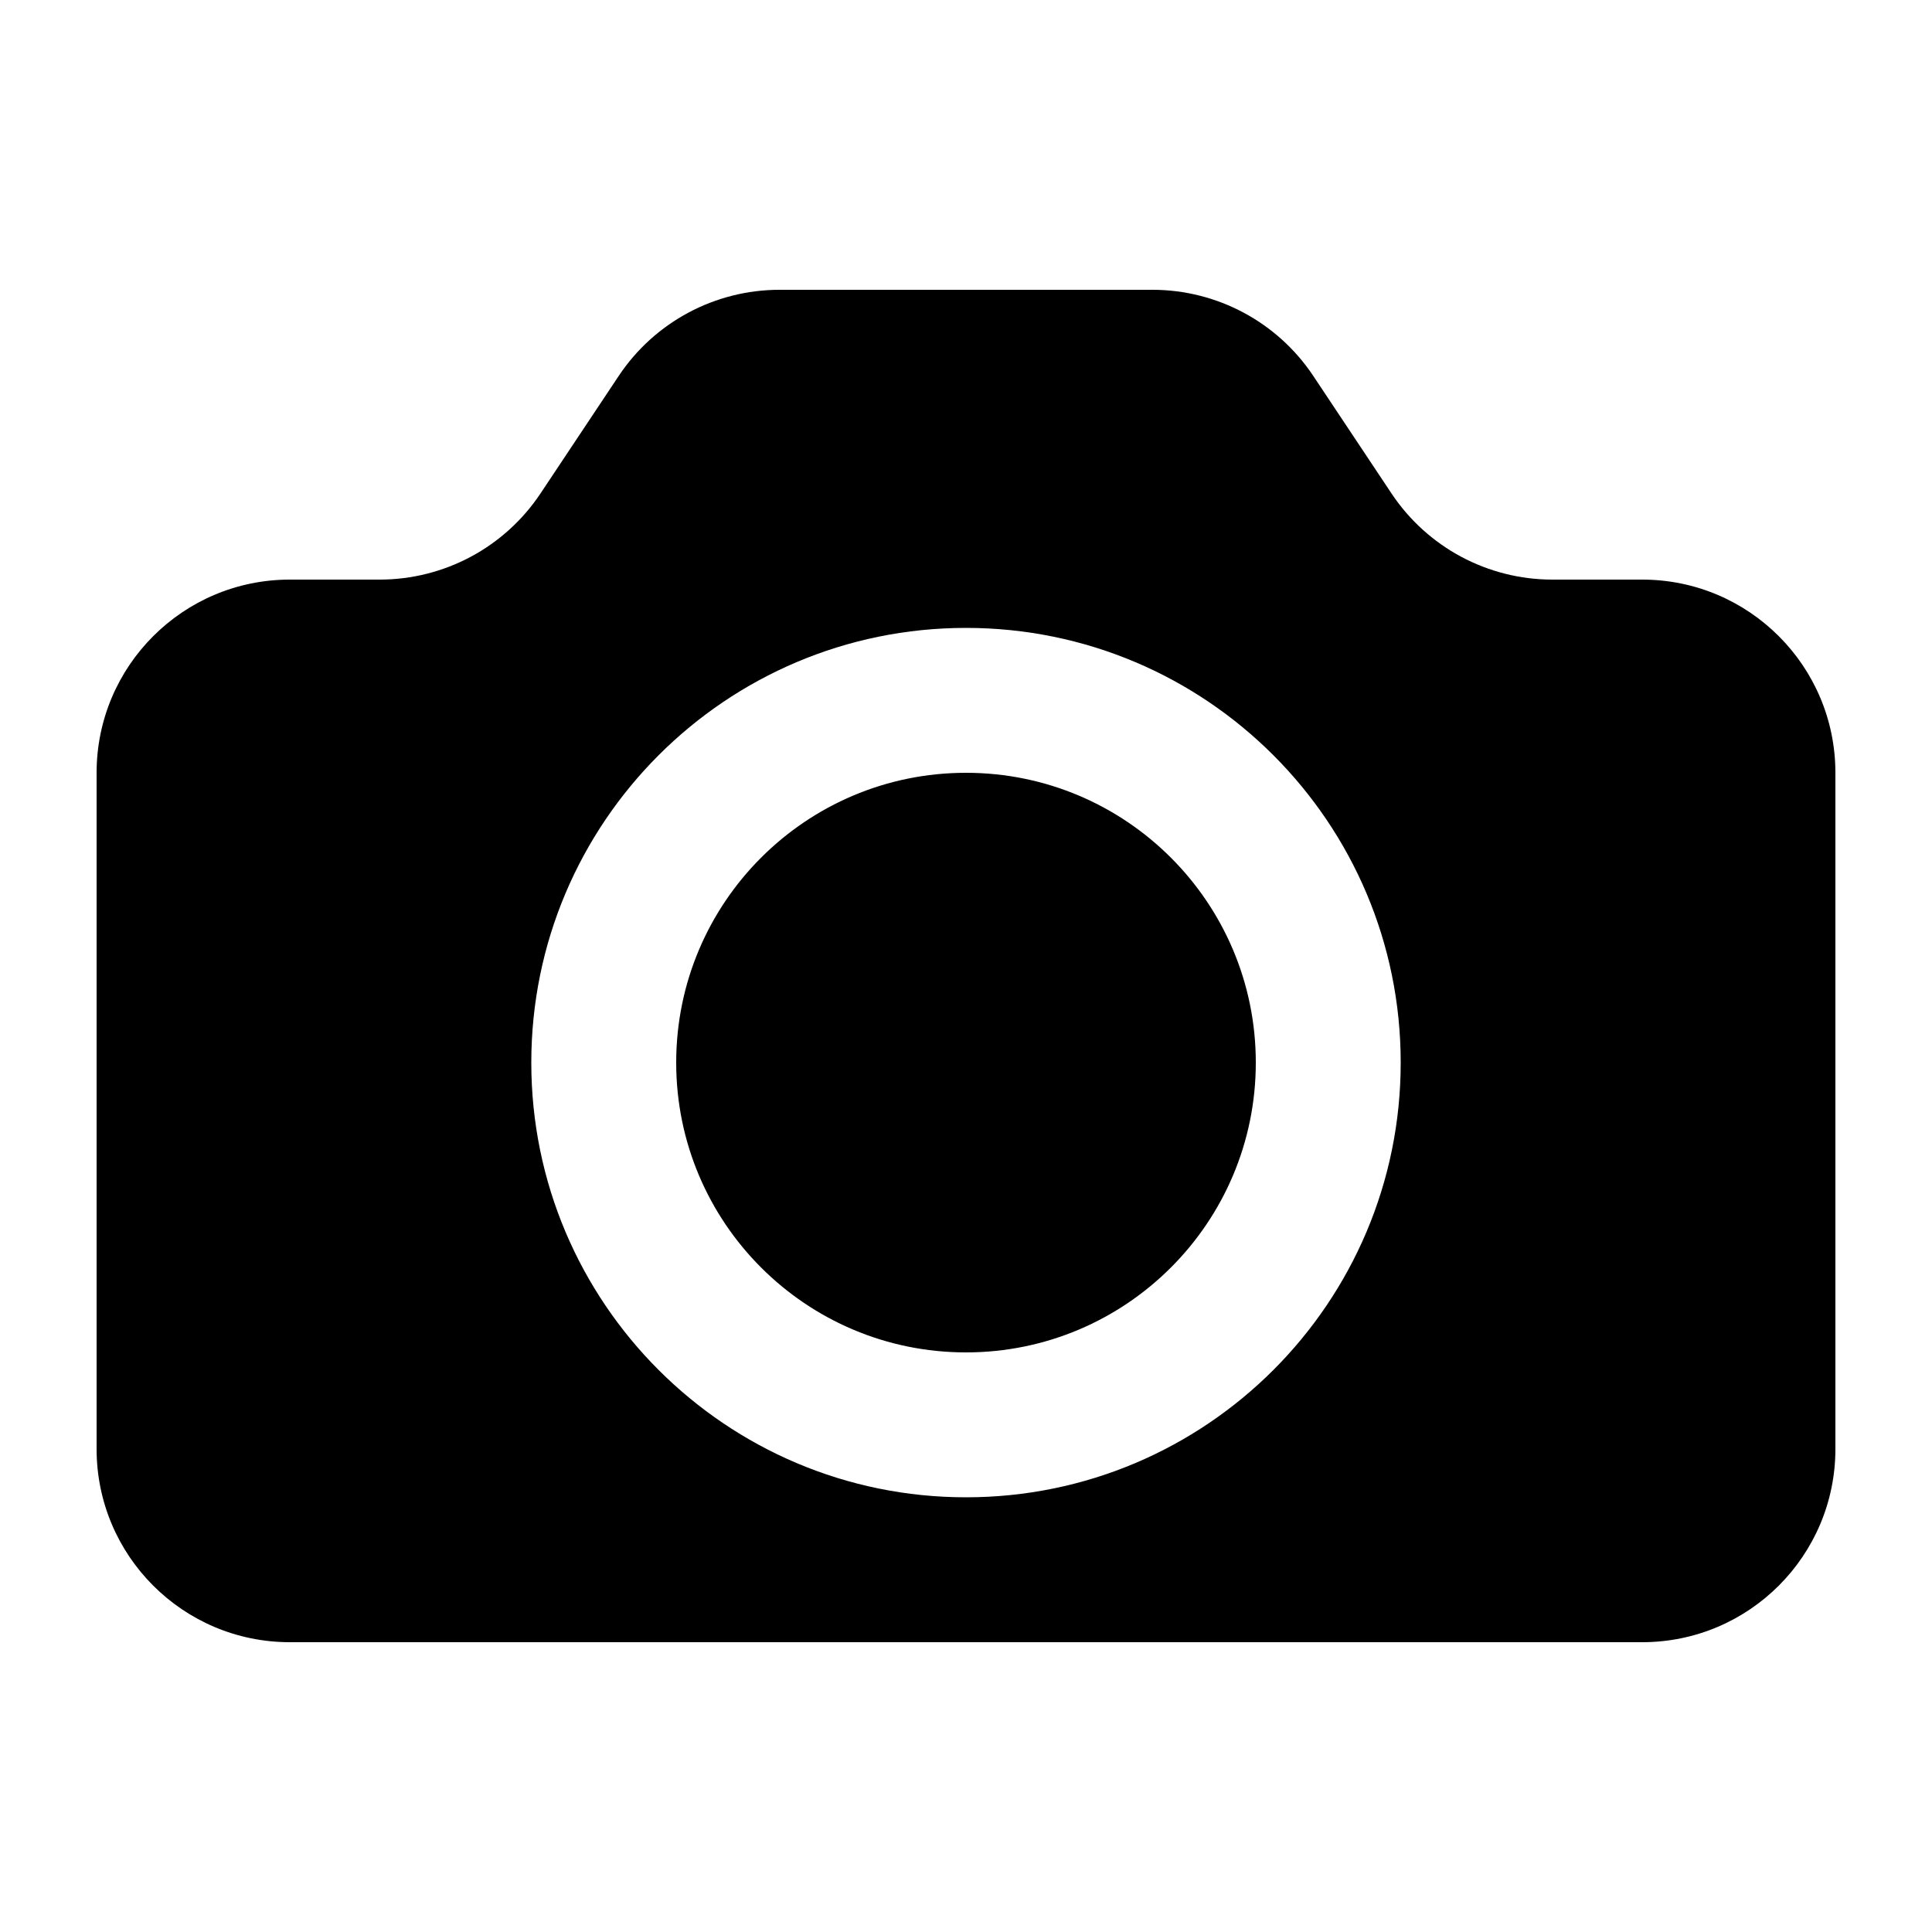
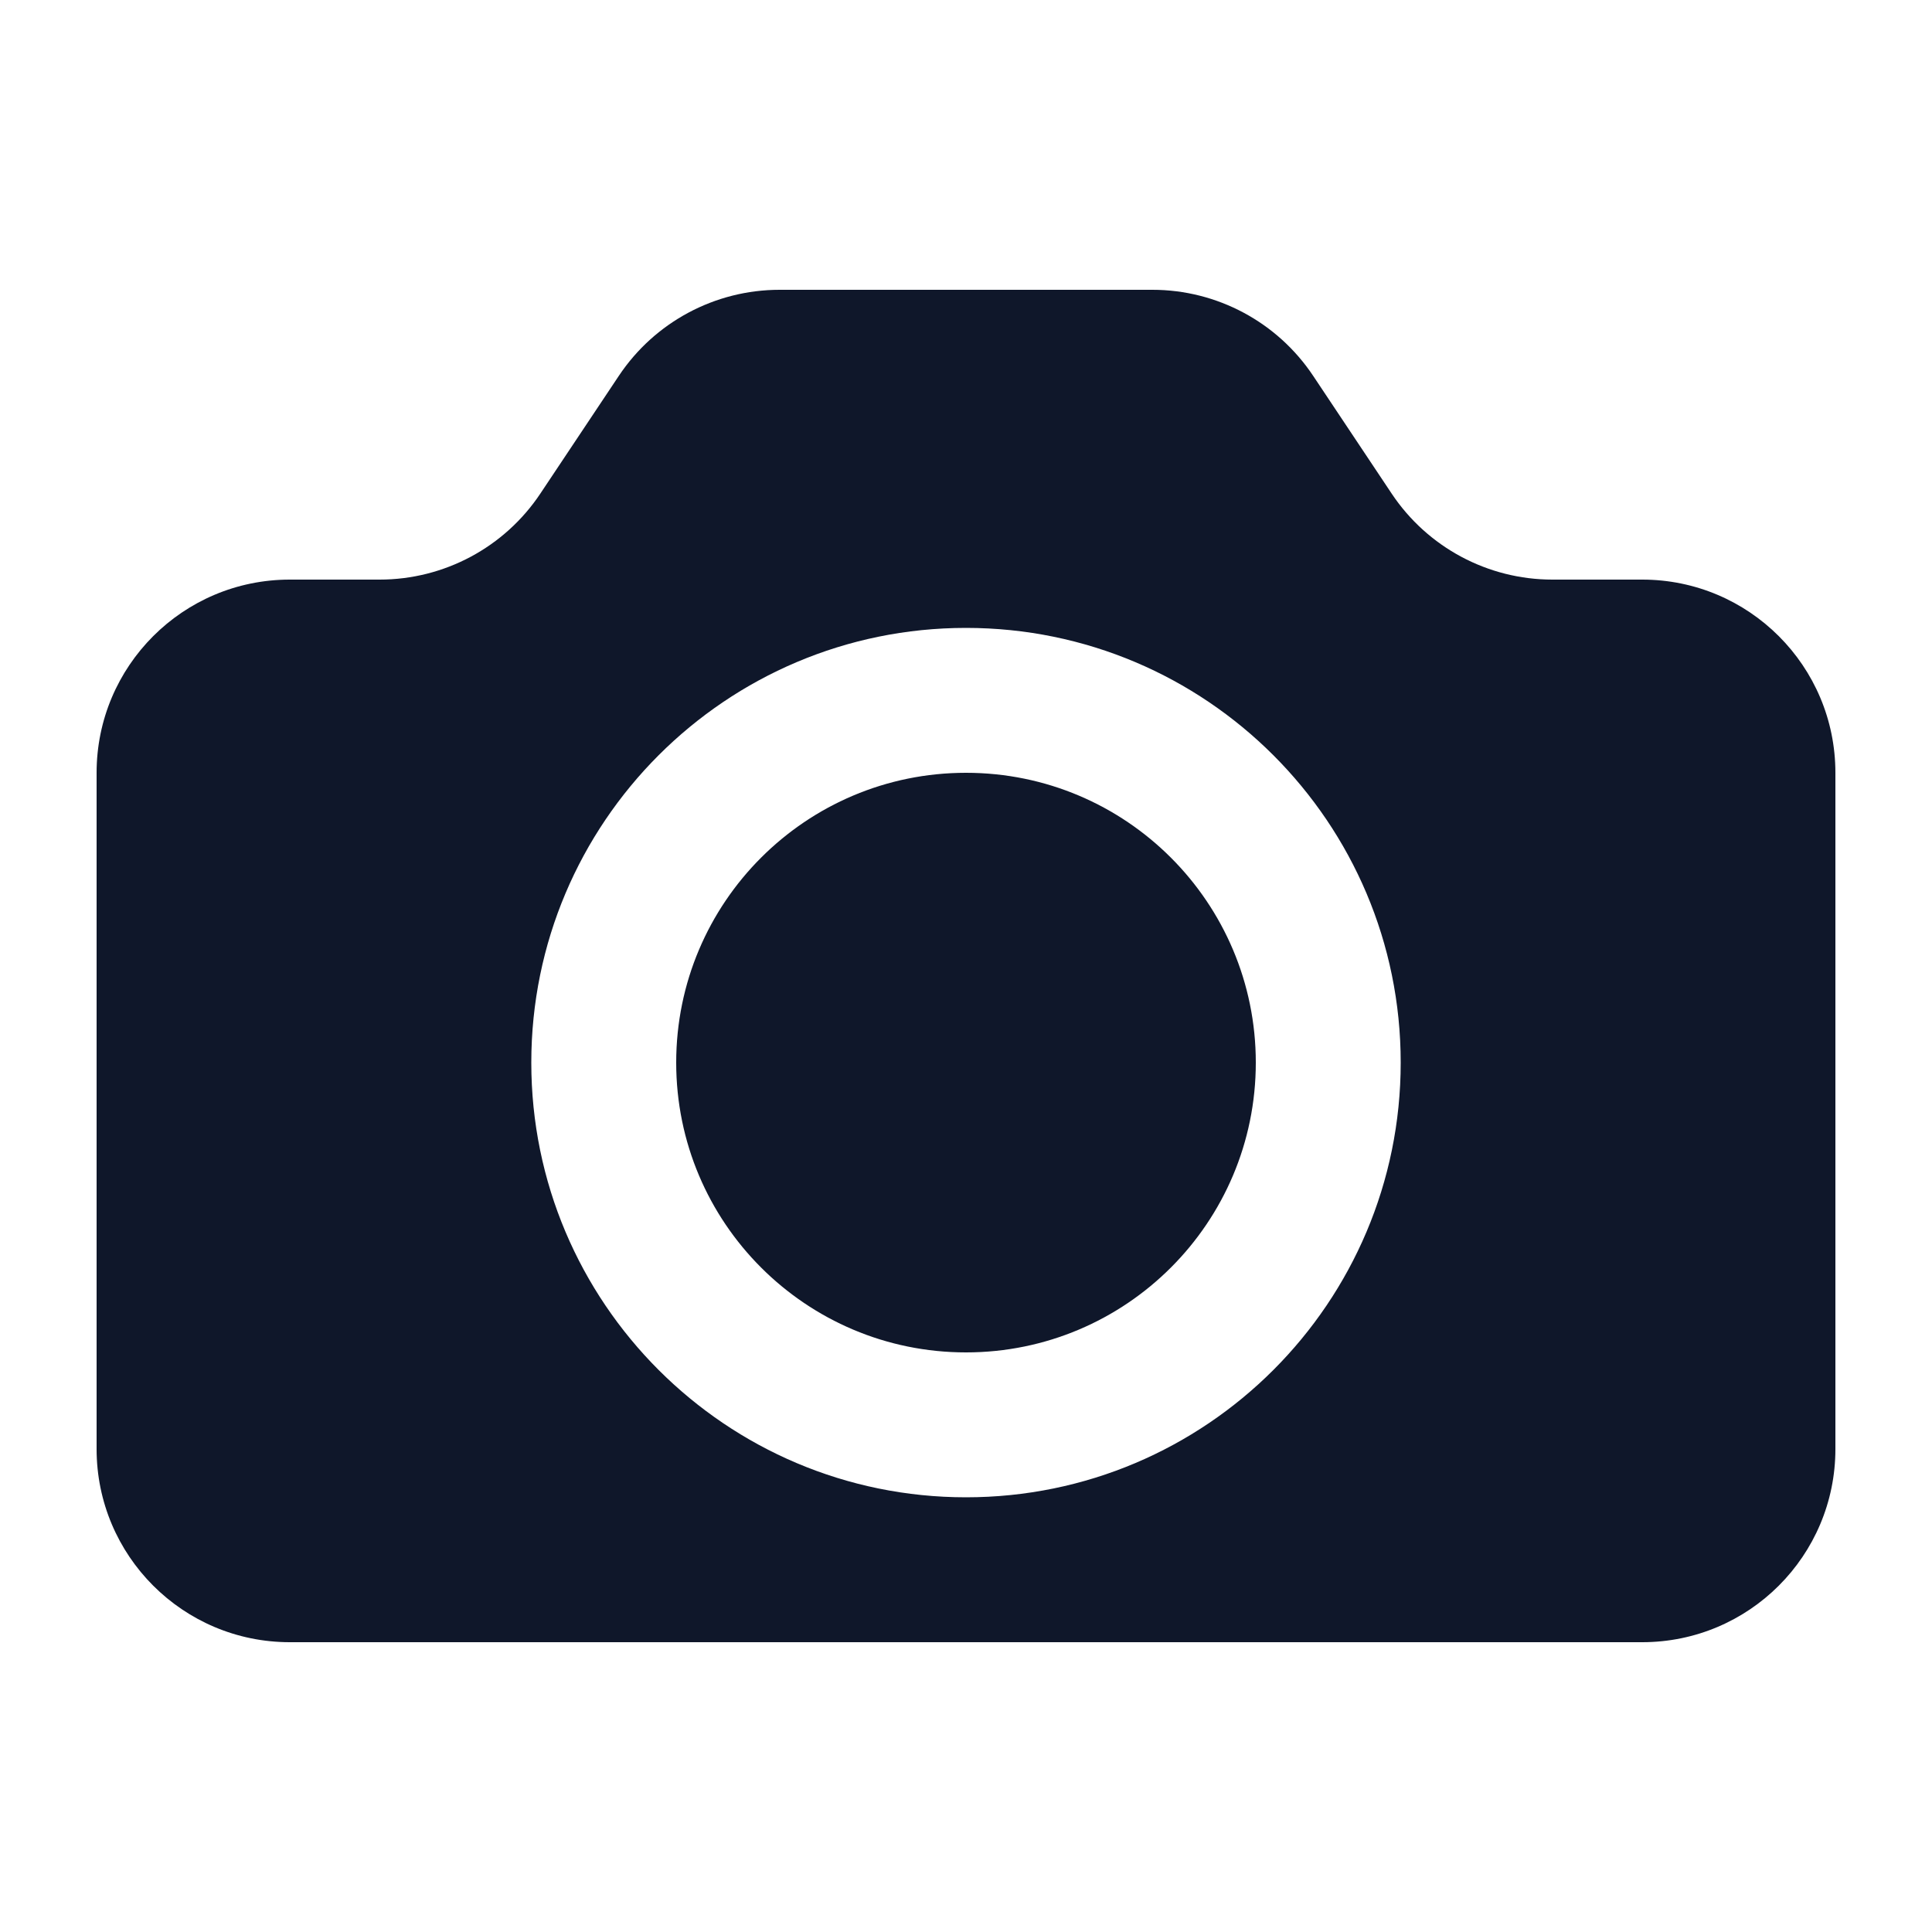
- <svg xmlns="http://www.w3.org/2000/svg" viewBox="0 0 20 20" fill="currentColor" aria-hidden="true">
-   <path fill-rule="evenodd" d="M1 8a2 2 0 012-2h.93a2 2 0 001.664-.89l.812-1.22A2 2 0 018.07 3h3.86a2 2 0 011.664.89l.812 1.22A2 2 0 0016.07 6H17a2 2 0 012 2v7a2 2 0 01-2 2H3a2 2 0 01-2-2V8zm13.5 3a4.5 4.5 0 11-9 0 4.5 4.5 0 019 0zM10 14a3 3 0 100-6 3 3 0 000 6z" clip-rule="evenodd" />
+ <svg xmlns="http://www.w3.org/2000/svg" width="20" height="20" viewBox="0 0 20 20" fill="none">
+   <path fill-rule="evenodd" clip-rule="evenodd" d="M1 8C1 6.895 1.895 6 3 6H3.93C4.598 6 5.223 5.666 5.594 5.109L6.406 3.891C6.777 3.334 7.402 3 8.07 3H11.93C12.598 3 13.223 3.334 13.594 3.891L14.406 5.109C14.777 5.666 15.402 6 16.07 6H17C18.105 6 19 6.895 19 8V15C19 16.105 18.105 17 17 17H3C1.895 17 1 16.105 1 15V8ZM14.5 11C14.5 13.485 12.485 15.5 10 15.5C7.515 15.5 5.5 13.485 5.5 11C5.5 8.515 7.515 6.5 10 6.5C12.485 6.5 14.5 8.515 14.5 11ZM10 14C11.657 14 13 12.657 13 11C13 9.343 11.657 8 10 8C8.343 8 7 9.343 7 11C7 12.657 8.343 14 10 14Z" fill="#0F172A" />
</svg>
